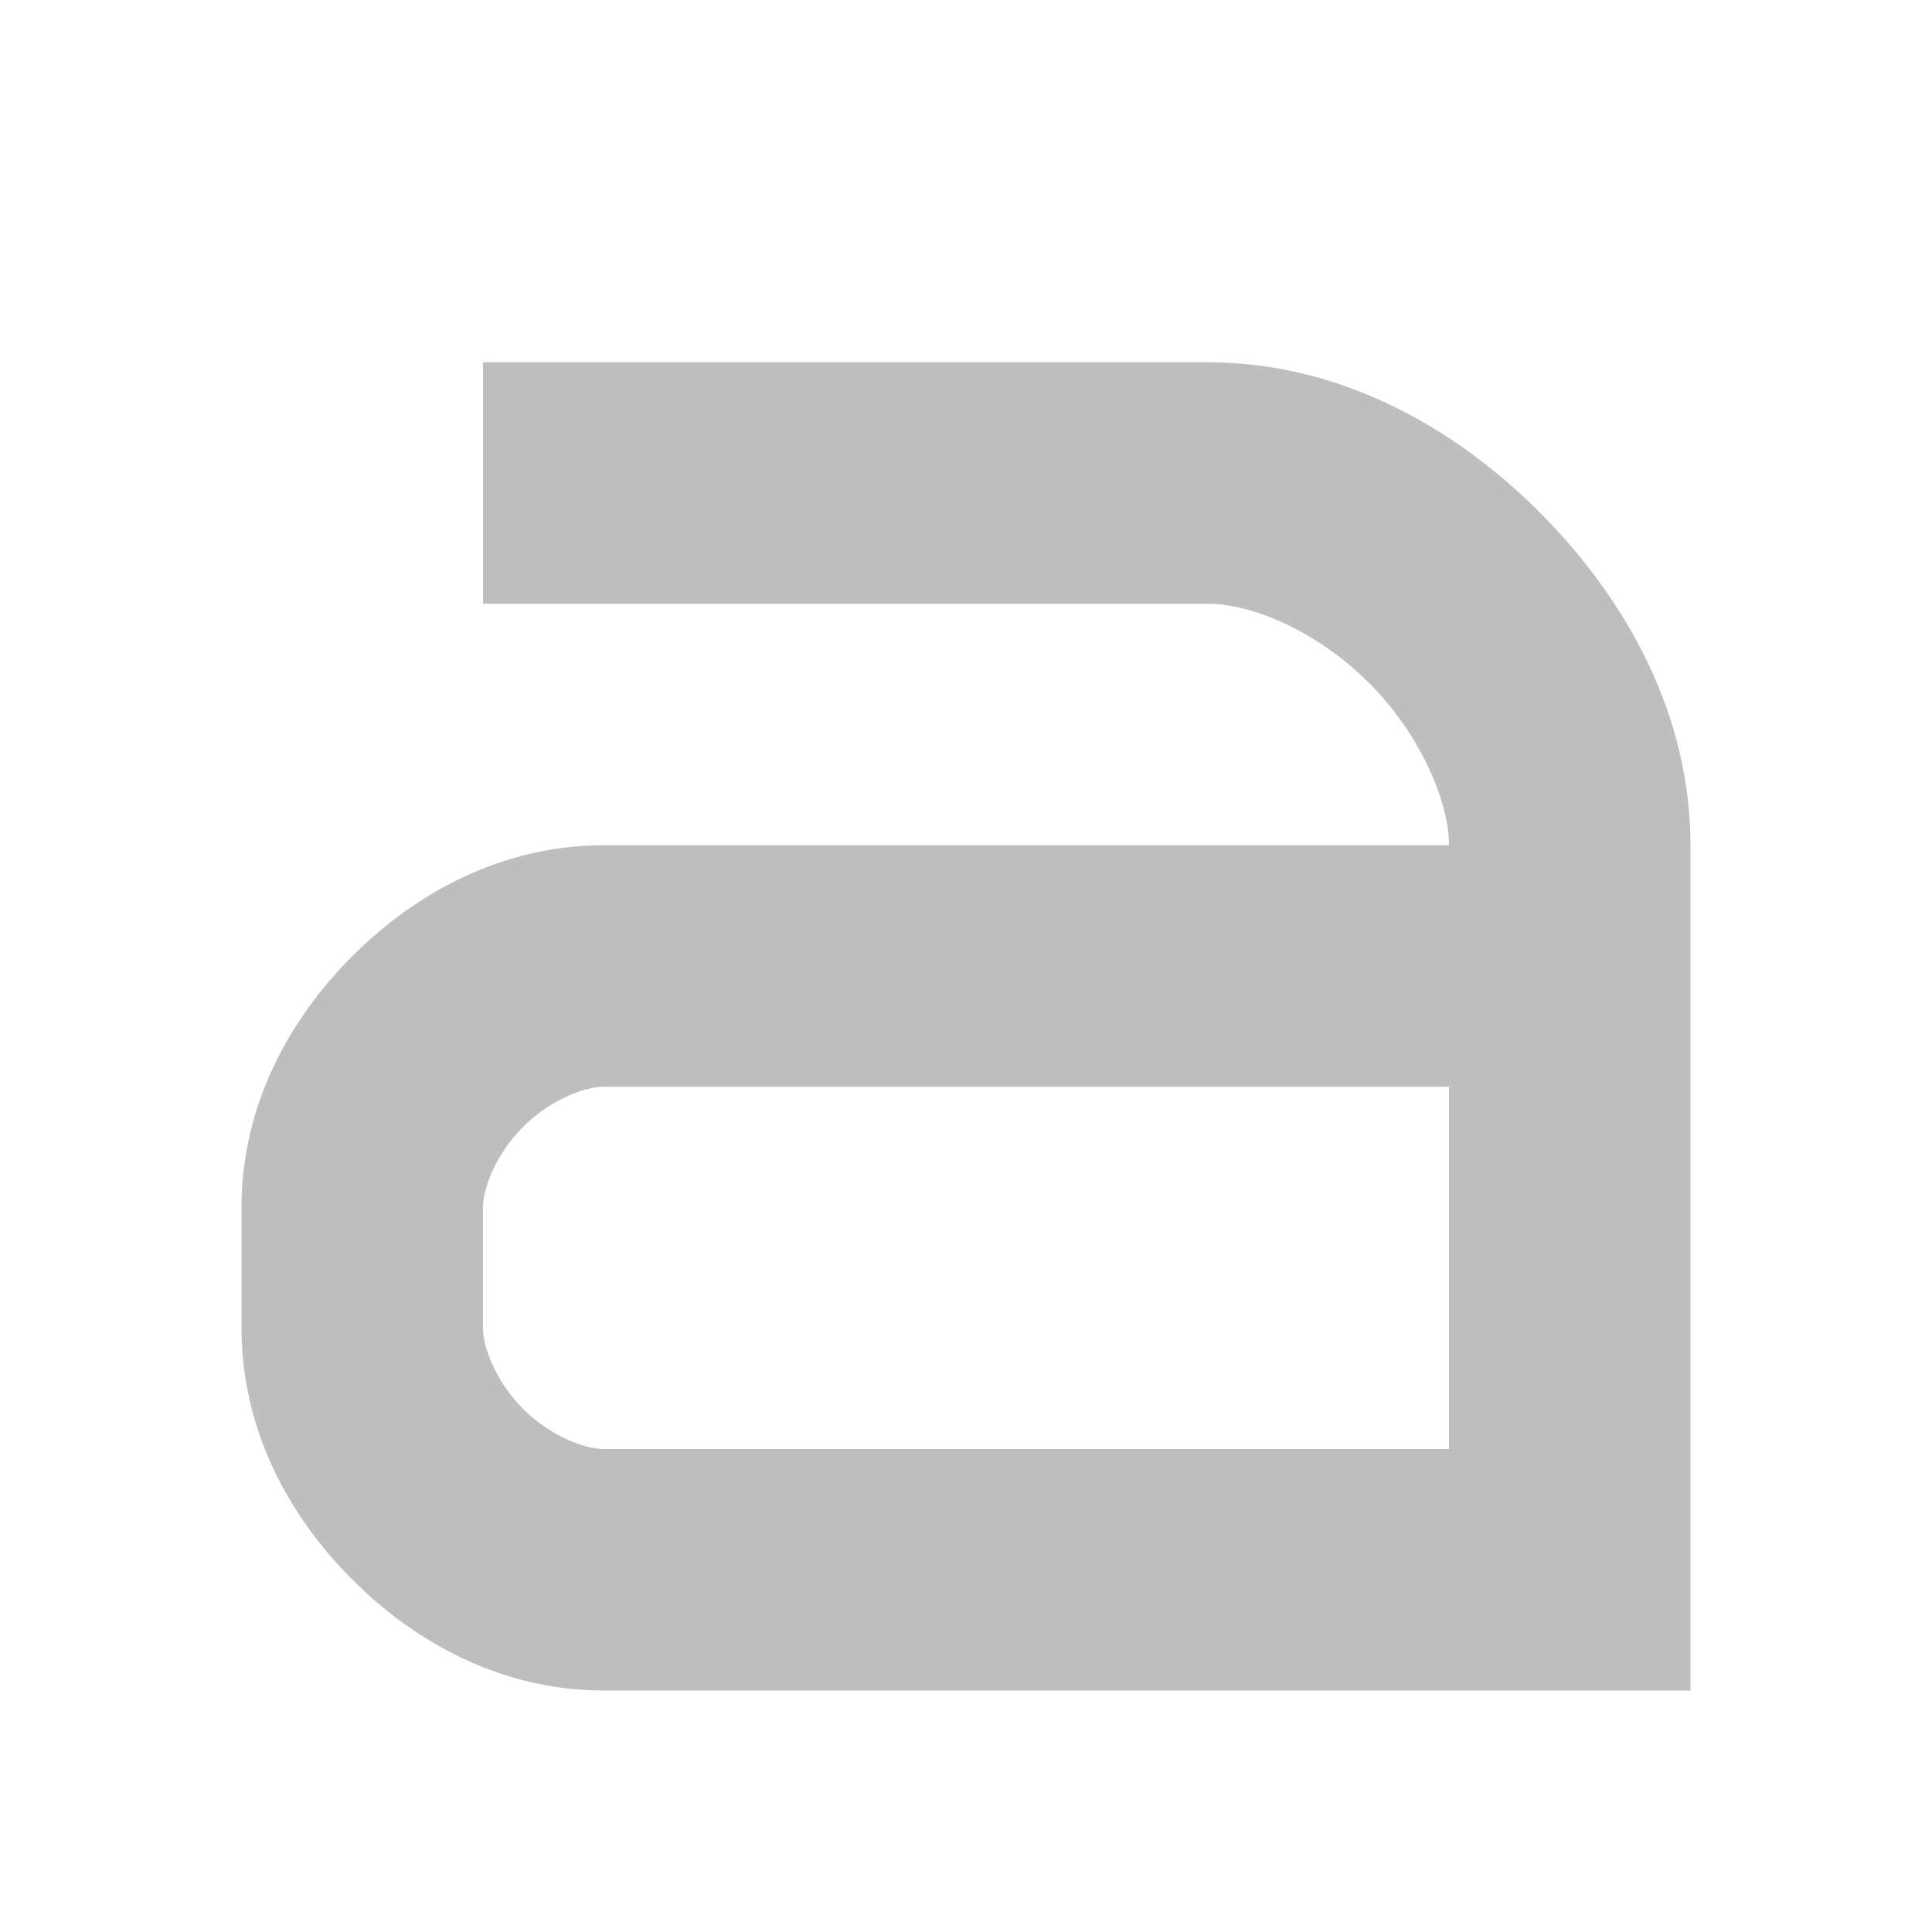
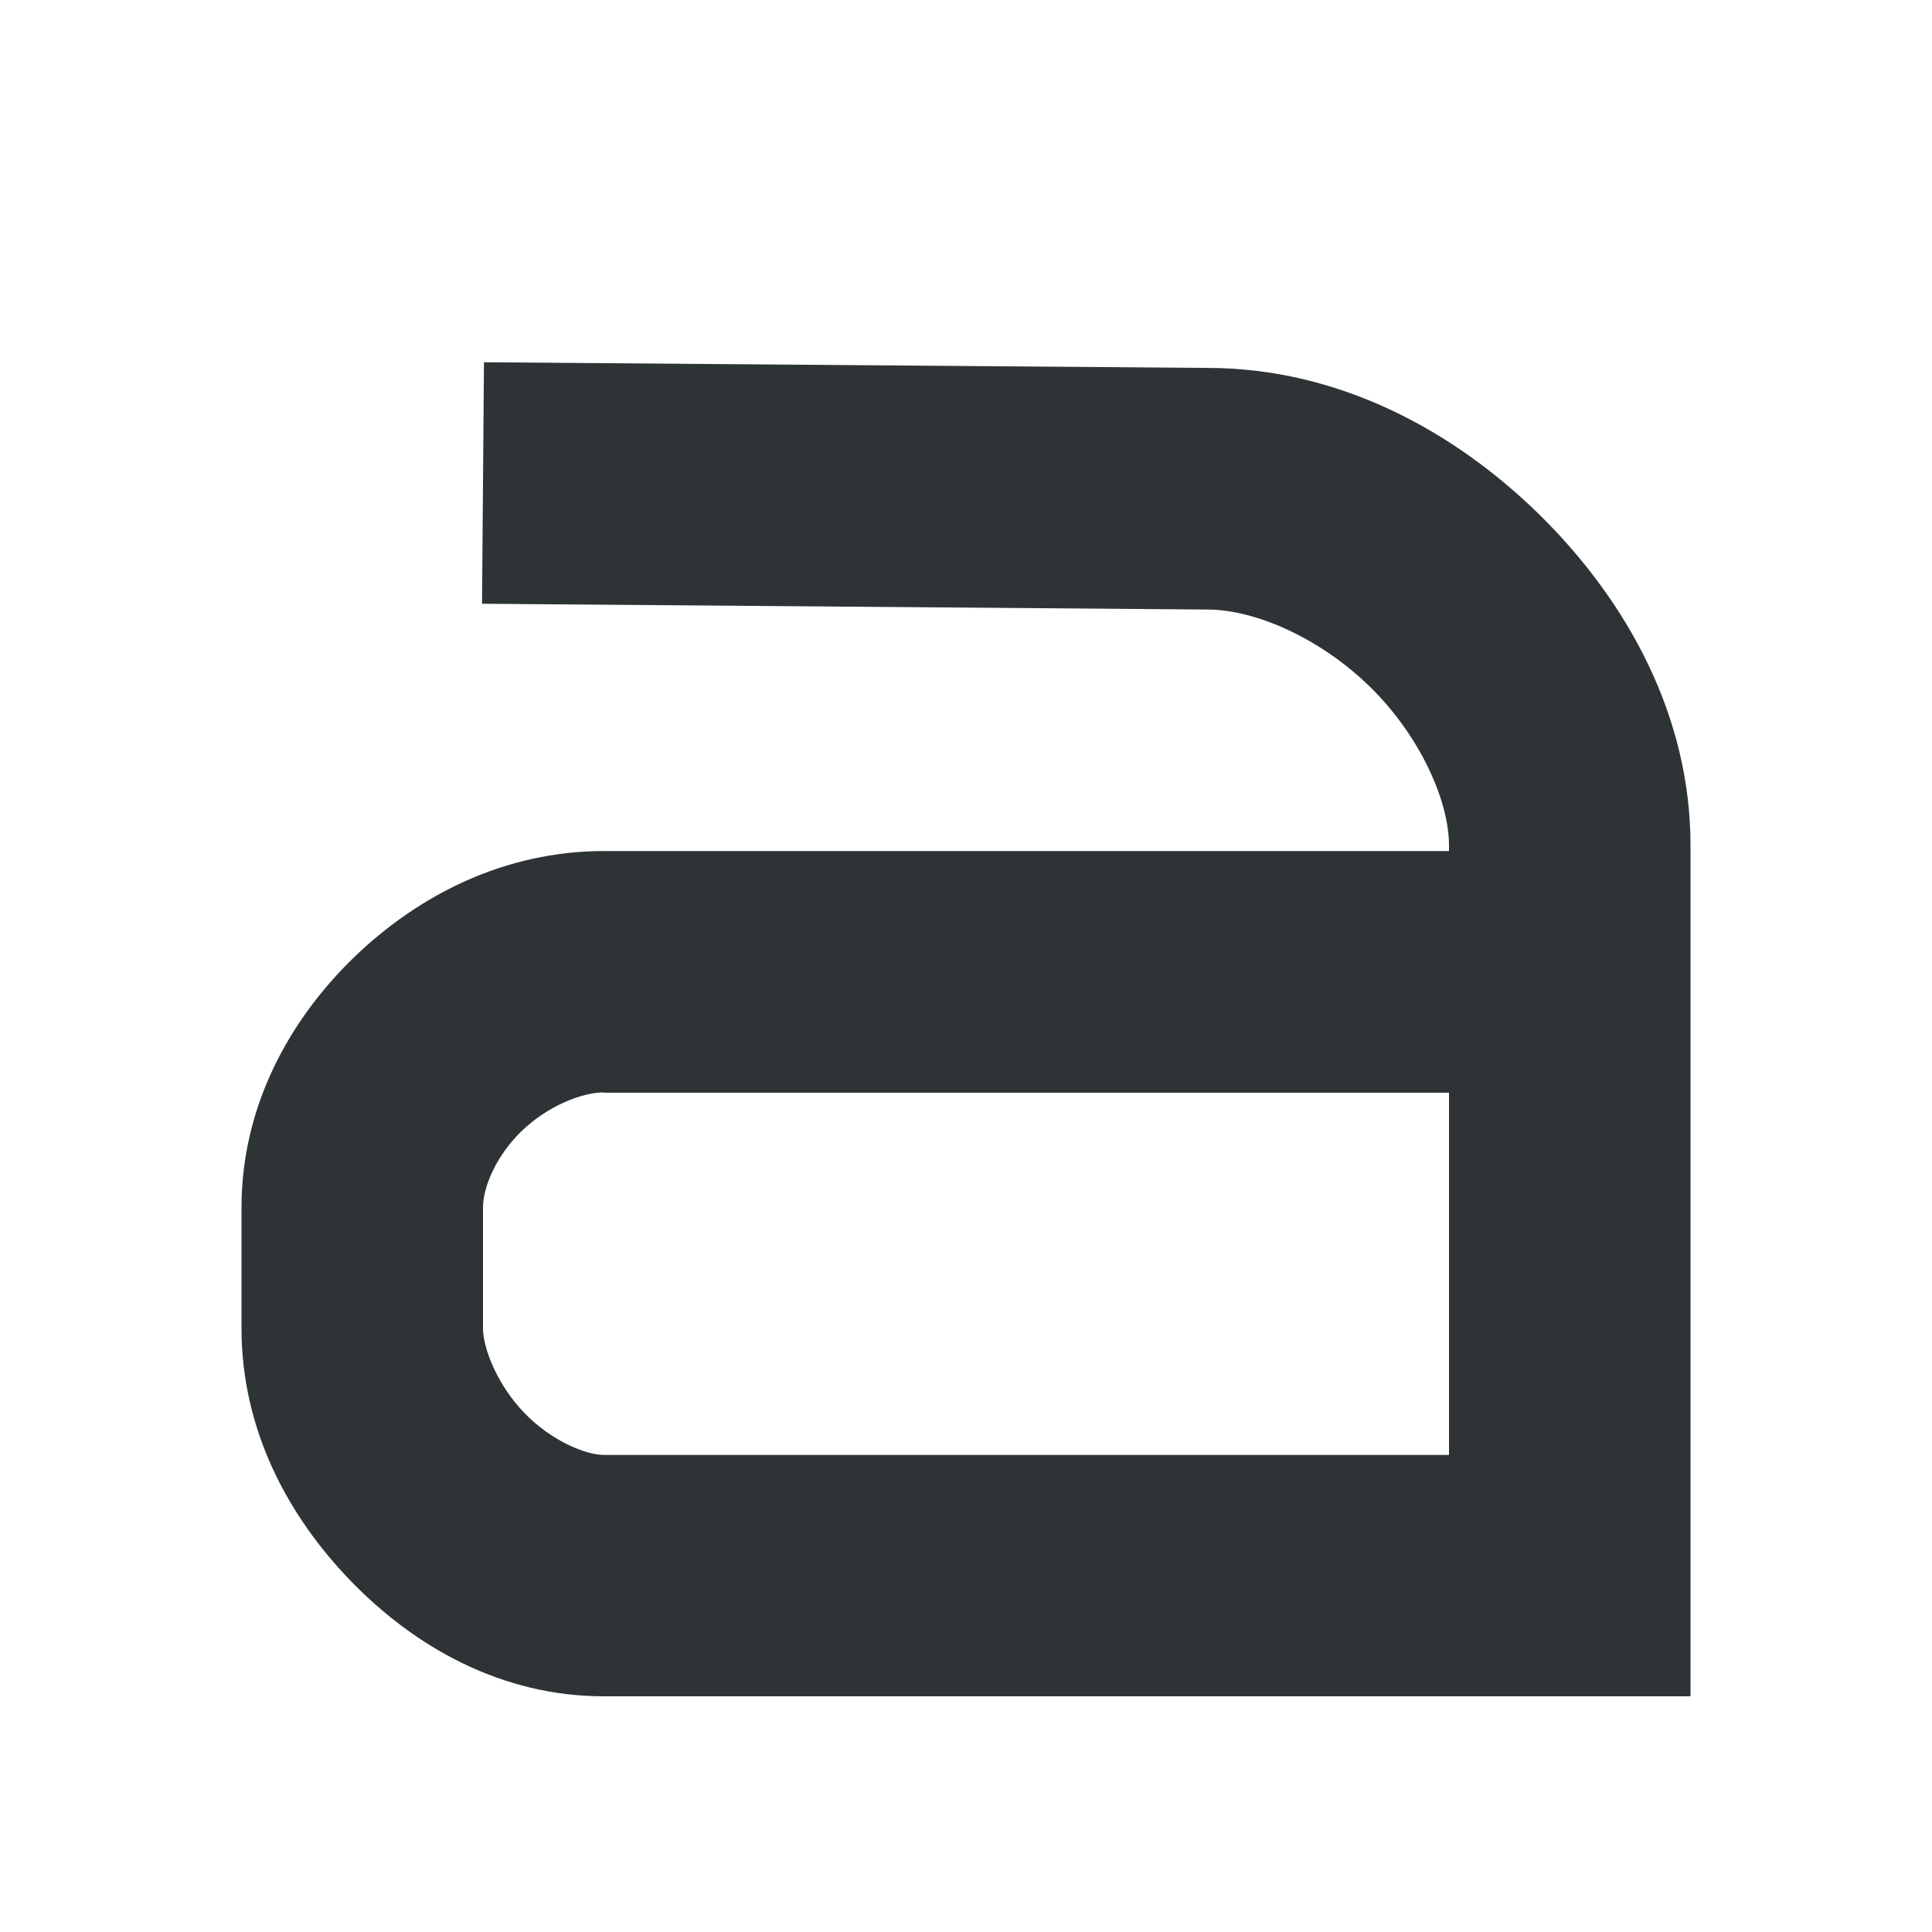
- <svg xmlns="http://www.w3.org/2000/svg" height="16" id="svg7384" version="1.1" width="16">
-   <defs id="defs7386" />
-   <g id="layer2" transform="translate(-240,-60)" />
-   <g id="layer1" transform="translate(-240,-60)">
-     <path d="m 244,63 v 2 h 6 c 0.389,0 0.932,0.246 1.346,0.664 C 251.76,66.082 252,66.634 252,67 h -7 c -0.833,0 -1.55,0.386 -2.082,0.918 C 242.386,68.45 242,69.167 242,70 v 1 c 0,0.833 0.386,1.55 0.918,2.082 C 243.45,73.614 244.167,74 245,74 h 9 v -7 c 0,-1.07 -0.519,-2.019 -1.234,-2.742 C 252.05,63.535 251.093,63 250,63 Z m 1,6 h 7 v 3 h -7 c -0.167,0 -0.45,-0.114 -0.668,-0.332 C 244.114,71.45 244,71.167 244,71 v -1 c 0,-0.167 0.114,-0.45 0.332,-0.668 C 244.55,69.114 244.833,69 245,69 Z" id="path1062" style="color:#000000;font-style:normal;font-variant:normal;font-weight:normal;font-stretch:normal;font-size:medium;line-height:normal;font-family:sans-serif;font-variant-ligatures:normal;font-variant-position:normal;font-variant-caps:normal;font-variant-numeric:normal;font-variant-alternates:normal;font-feature-settings:normal;text-indent:0;text-align:start;text-decoration:none;text-decoration-line:none;text-decoration-style:solid;text-decoration-color:#000000;letter-spacing:normal;word-spacing:normal;text-transform:none;writing-mode:lr-tb;direction:ltr;text-orientation:mixed;dominant-baseline:auto;baseline-shift:baseline;text-anchor:start;white-space:normal;shape-padding:0;clip-rule:nonzero;display:inline;overflow:visible;visibility:visible;opacity:1;isolation:auto;mix-blend-mode:normal;color-interpolation:sRGB;color-interpolation-filters:linearRGB;solid-color:#000000;solid-opacity:1;vector-effect:none;fill:#bebebe;fill-opacity:1;fill-rule:nonzero;stroke:none;stroke-width:2;stroke-linecap:butt;stroke-linejoin:miter;stroke-miterlimit:4;stroke-dasharray:none;stroke-dashoffset:0;stroke-opacity:1;color-rendering:auto;image-rendering:auto;shape-rendering:auto;text-rendering:auto;enable-background:accumulate" />
-   </g>
-   <g id="layer3" transform="translate(-240,-60)" />
+ <svg xmlns="http://www.w3.org/2000/svg" width="16" height="16">
+   <path d="M4.008 3l-.016 2 6.004.048H10c.4 0 .943.242 1.354.648.41.406.646.939.646 1.305v.047H5c-.817 0-1.533.362-2.07.882C2.393 8.45 2 9.167 2 10v1c0 .834.379 1.55.906 2.094.527.544 1.245.954 2.094.954h9V7c0-1.07-.522-2.016-1.24-2.727-.719-.71-1.678-1.226-2.76-1.226zM5 9.049h7v3H5c-.15 0-.433-.116-.656-.346C4.12 11.472 4 11.167 4 11v-1c0-.167.107-.427.32-.633.213-.206.497-.32.68-.32z" style="line-height:normal;font-variant-ligatures:normal;font-variant-position:normal;font-variant-caps:normal;font-variant-numeric:normal;font-variant-alternates:normal;font-feature-settings:normal;text-indent:0;text-align:start;text-decoration-line:none;text-decoration-style:solid;text-decoration-color:#000;text-transform:none;text-orientation:mixed;shape-padding:0;isolation:auto;mix-blend-mode:normal" color="#000" font-weight="400" font-family="sans-serif" white-space="normal" overflow="visible" fill="#2e3436" />
</svg>
